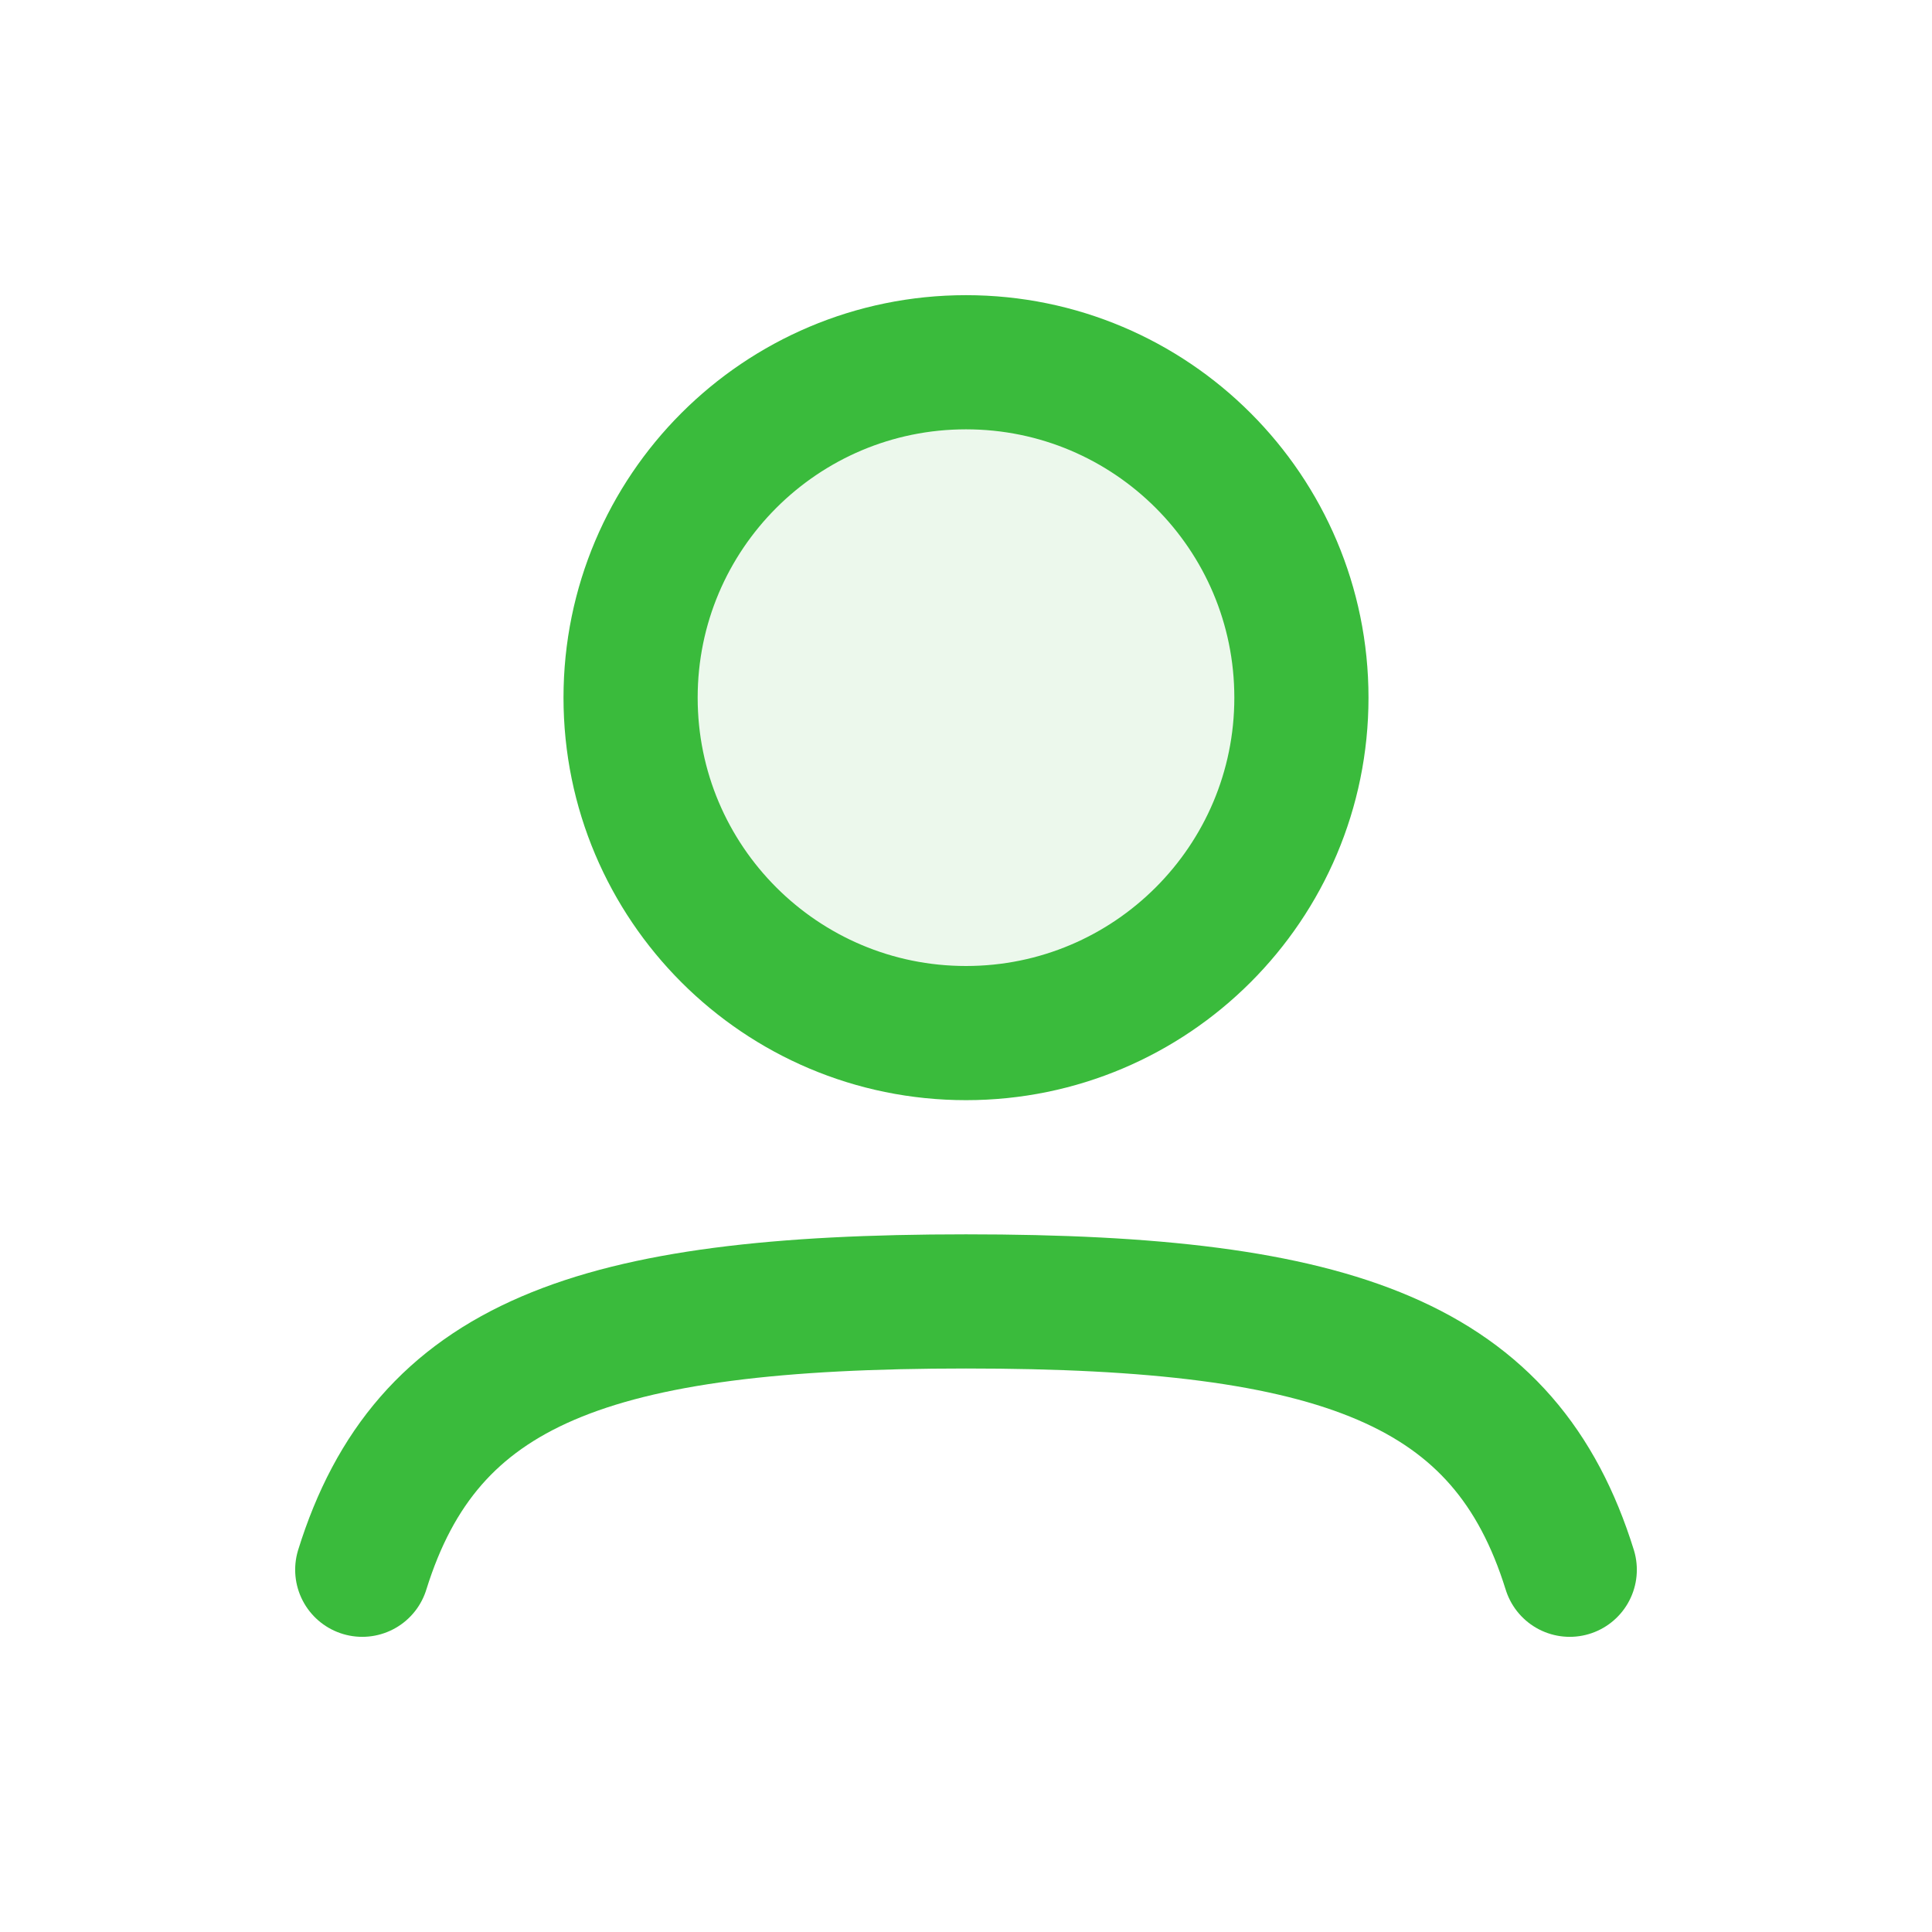
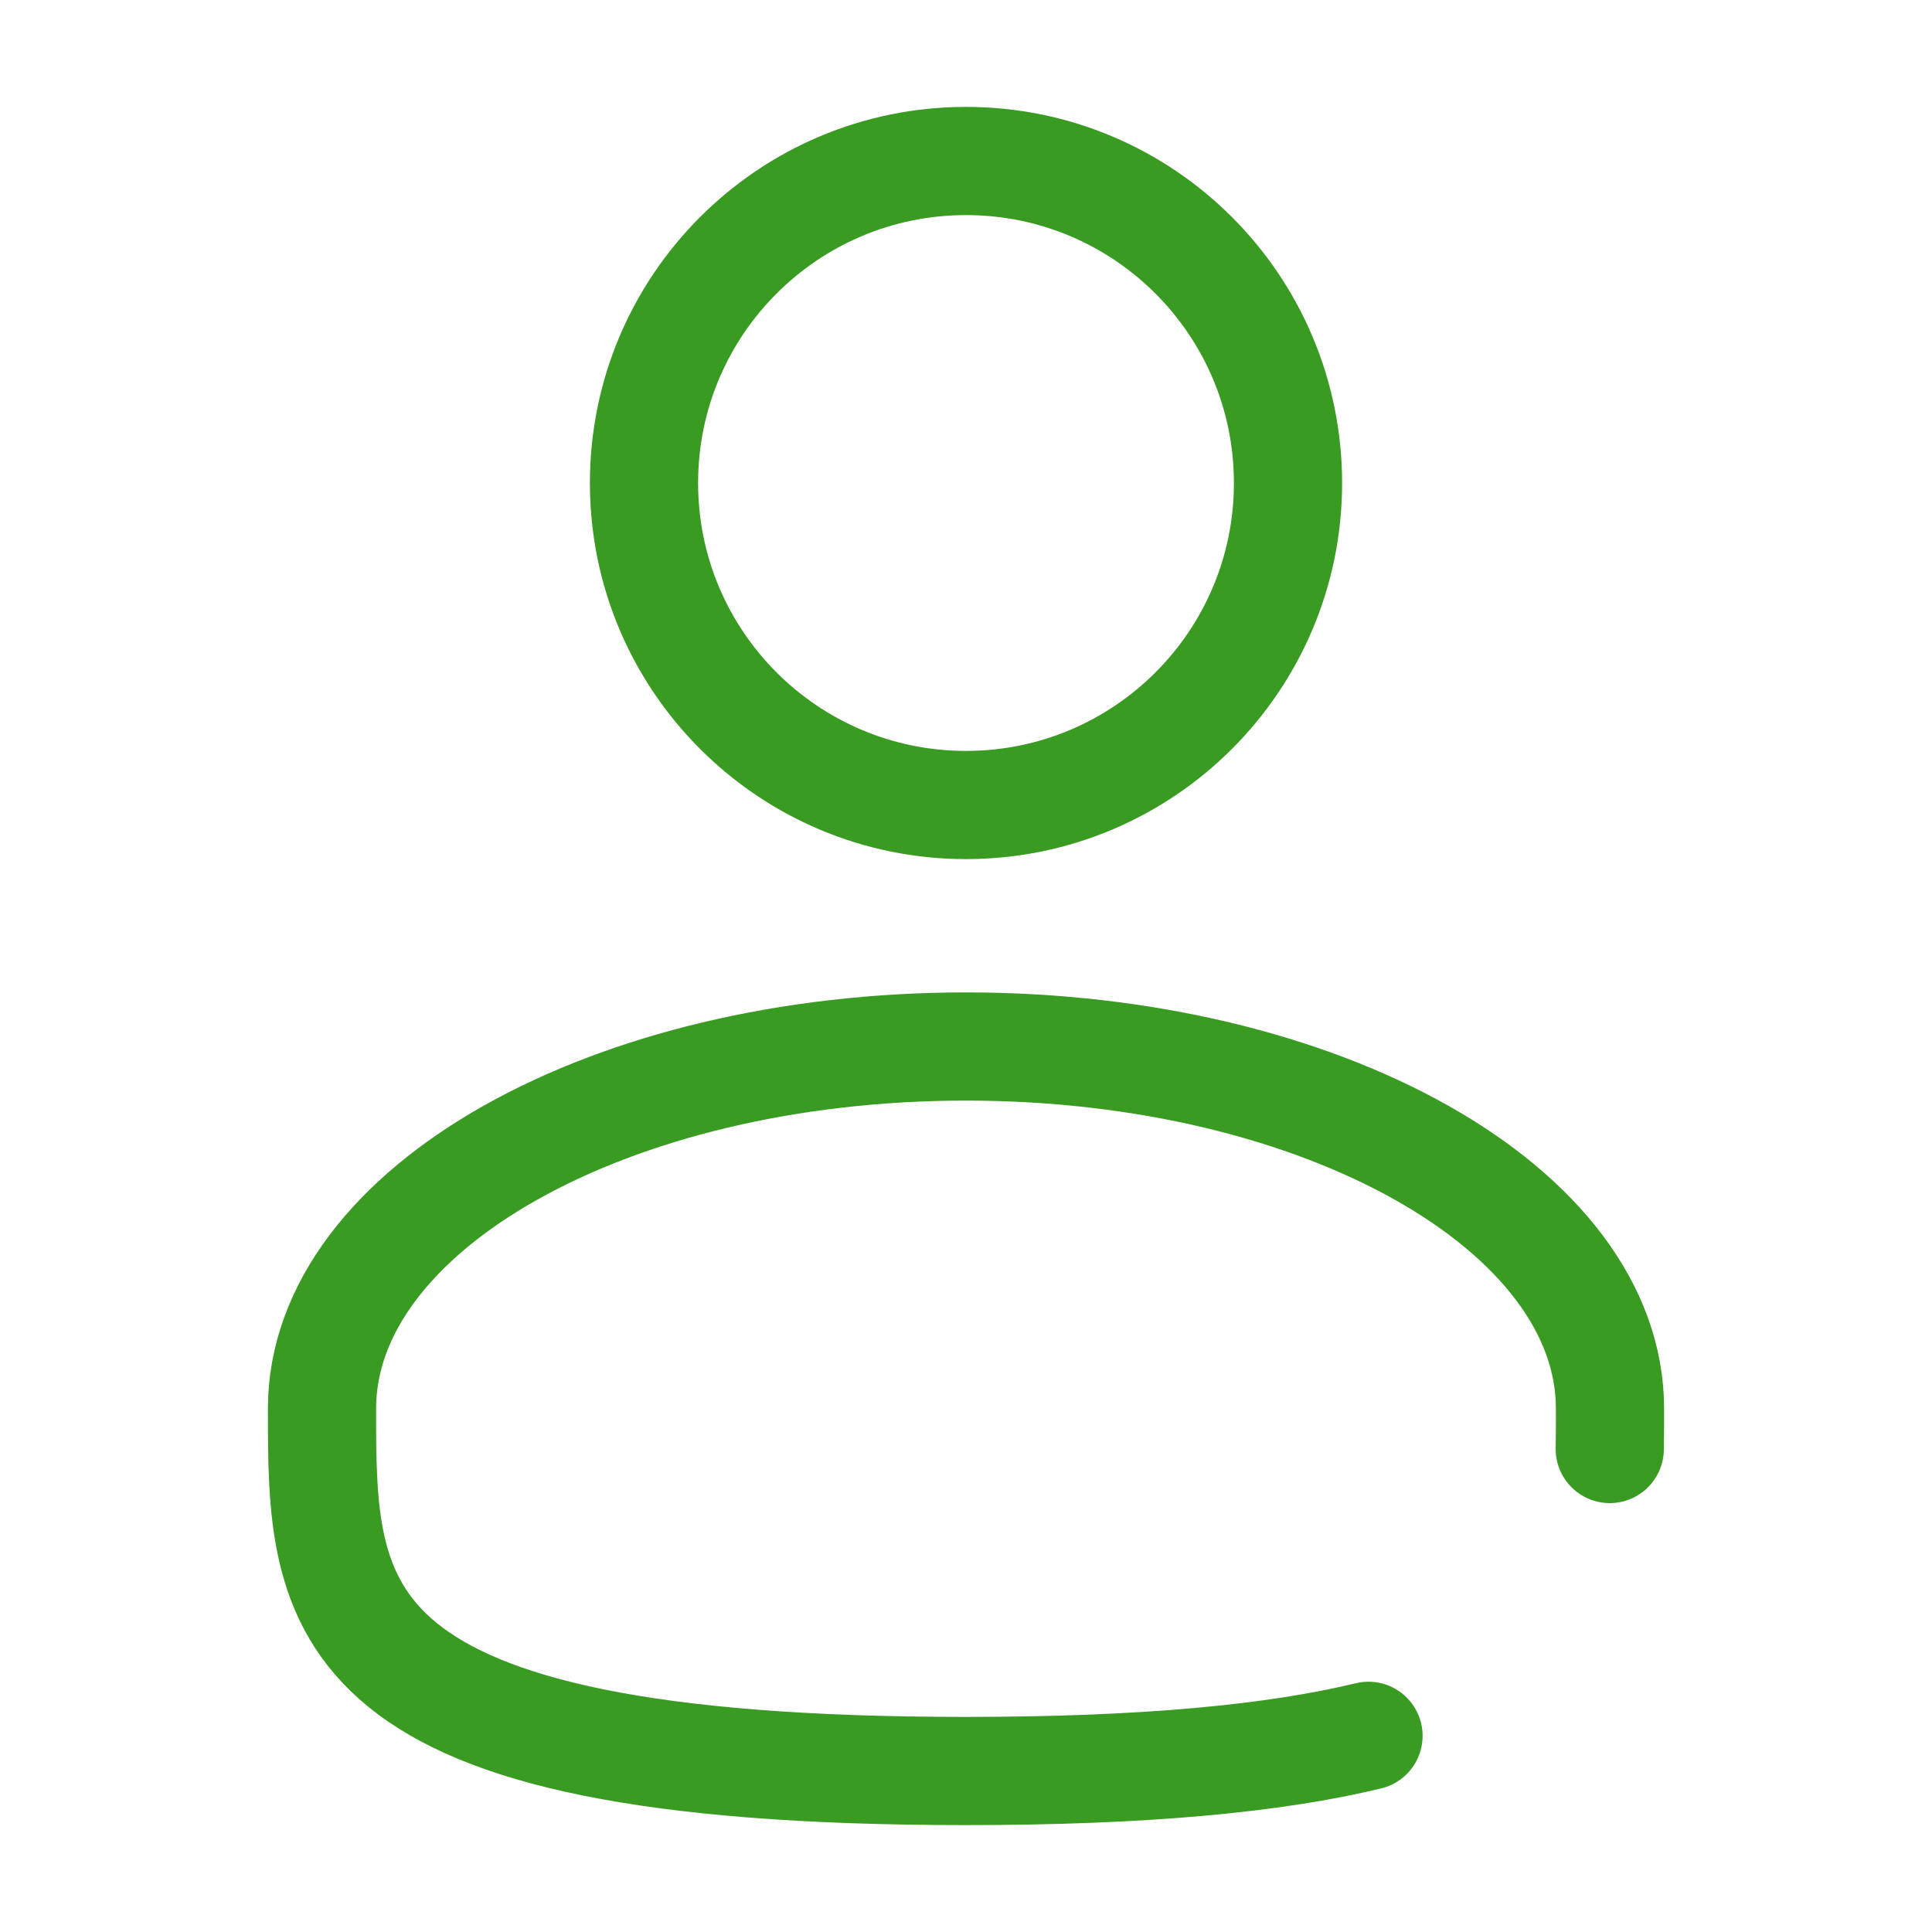
- <svg xmlns="http://www.w3.org/2000/svg" width="256px" height="256px" viewBox="-2.4 -2.4 28.80 28.80" fill="none" stroke="#3da94f">
+ <svg xmlns="http://www.w3.org/2000/svg" width="256px" height="256px" viewBox="0 0 24.00 24.00" fill="none">
  <g id="SVGRepo_bgCarrier" stroke-width="0" />
  <g id="SVGRepo_tracerCarrier" stroke-linecap="round" stroke-linejoin="round" />
  <g id="SVGRepo_iconCarrier">
-     <path opacity="0.1" d="M17 8C17 10.761 14.761 13 12 13C9.239 13 7 10.761 7 8C7 5.239 9.239 3 12 3C14.761 3 17 5.239 17 8Z" fill="#3abb3c" />
-     <path d="M17 8C17 10.761 14.761 13 12 13C9.239 13 7 10.761 7 8C7 5.239 9.239 3 12 3C14.761 3 17 5.239 17 8Z" stroke="#3abb3c" stroke-width="2" />
-     <path d="M3 21C3.957 17.924 6.42 17 12 17C17.58 17 20.043 17.924 21 21" stroke="#3abb3c" stroke-width="2" stroke-linecap="round" />
+     <circle cx="12" cy="6" r="4" stroke="#3A9B23" stroke-width="1.344" />
+     <path d="M19.997 18C20 17.836 20 17.669 20 17.5C20 15.015 16.418 13 12 13C7.582 13 4 15.015 4 17.5C4 19.985 4 22 12 22C14.231 22 15.84 21.843 17 21.563" stroke="#3A9B23" stroke-width="1.344" stroke-linecap="round" />
  </g>
</svg>
